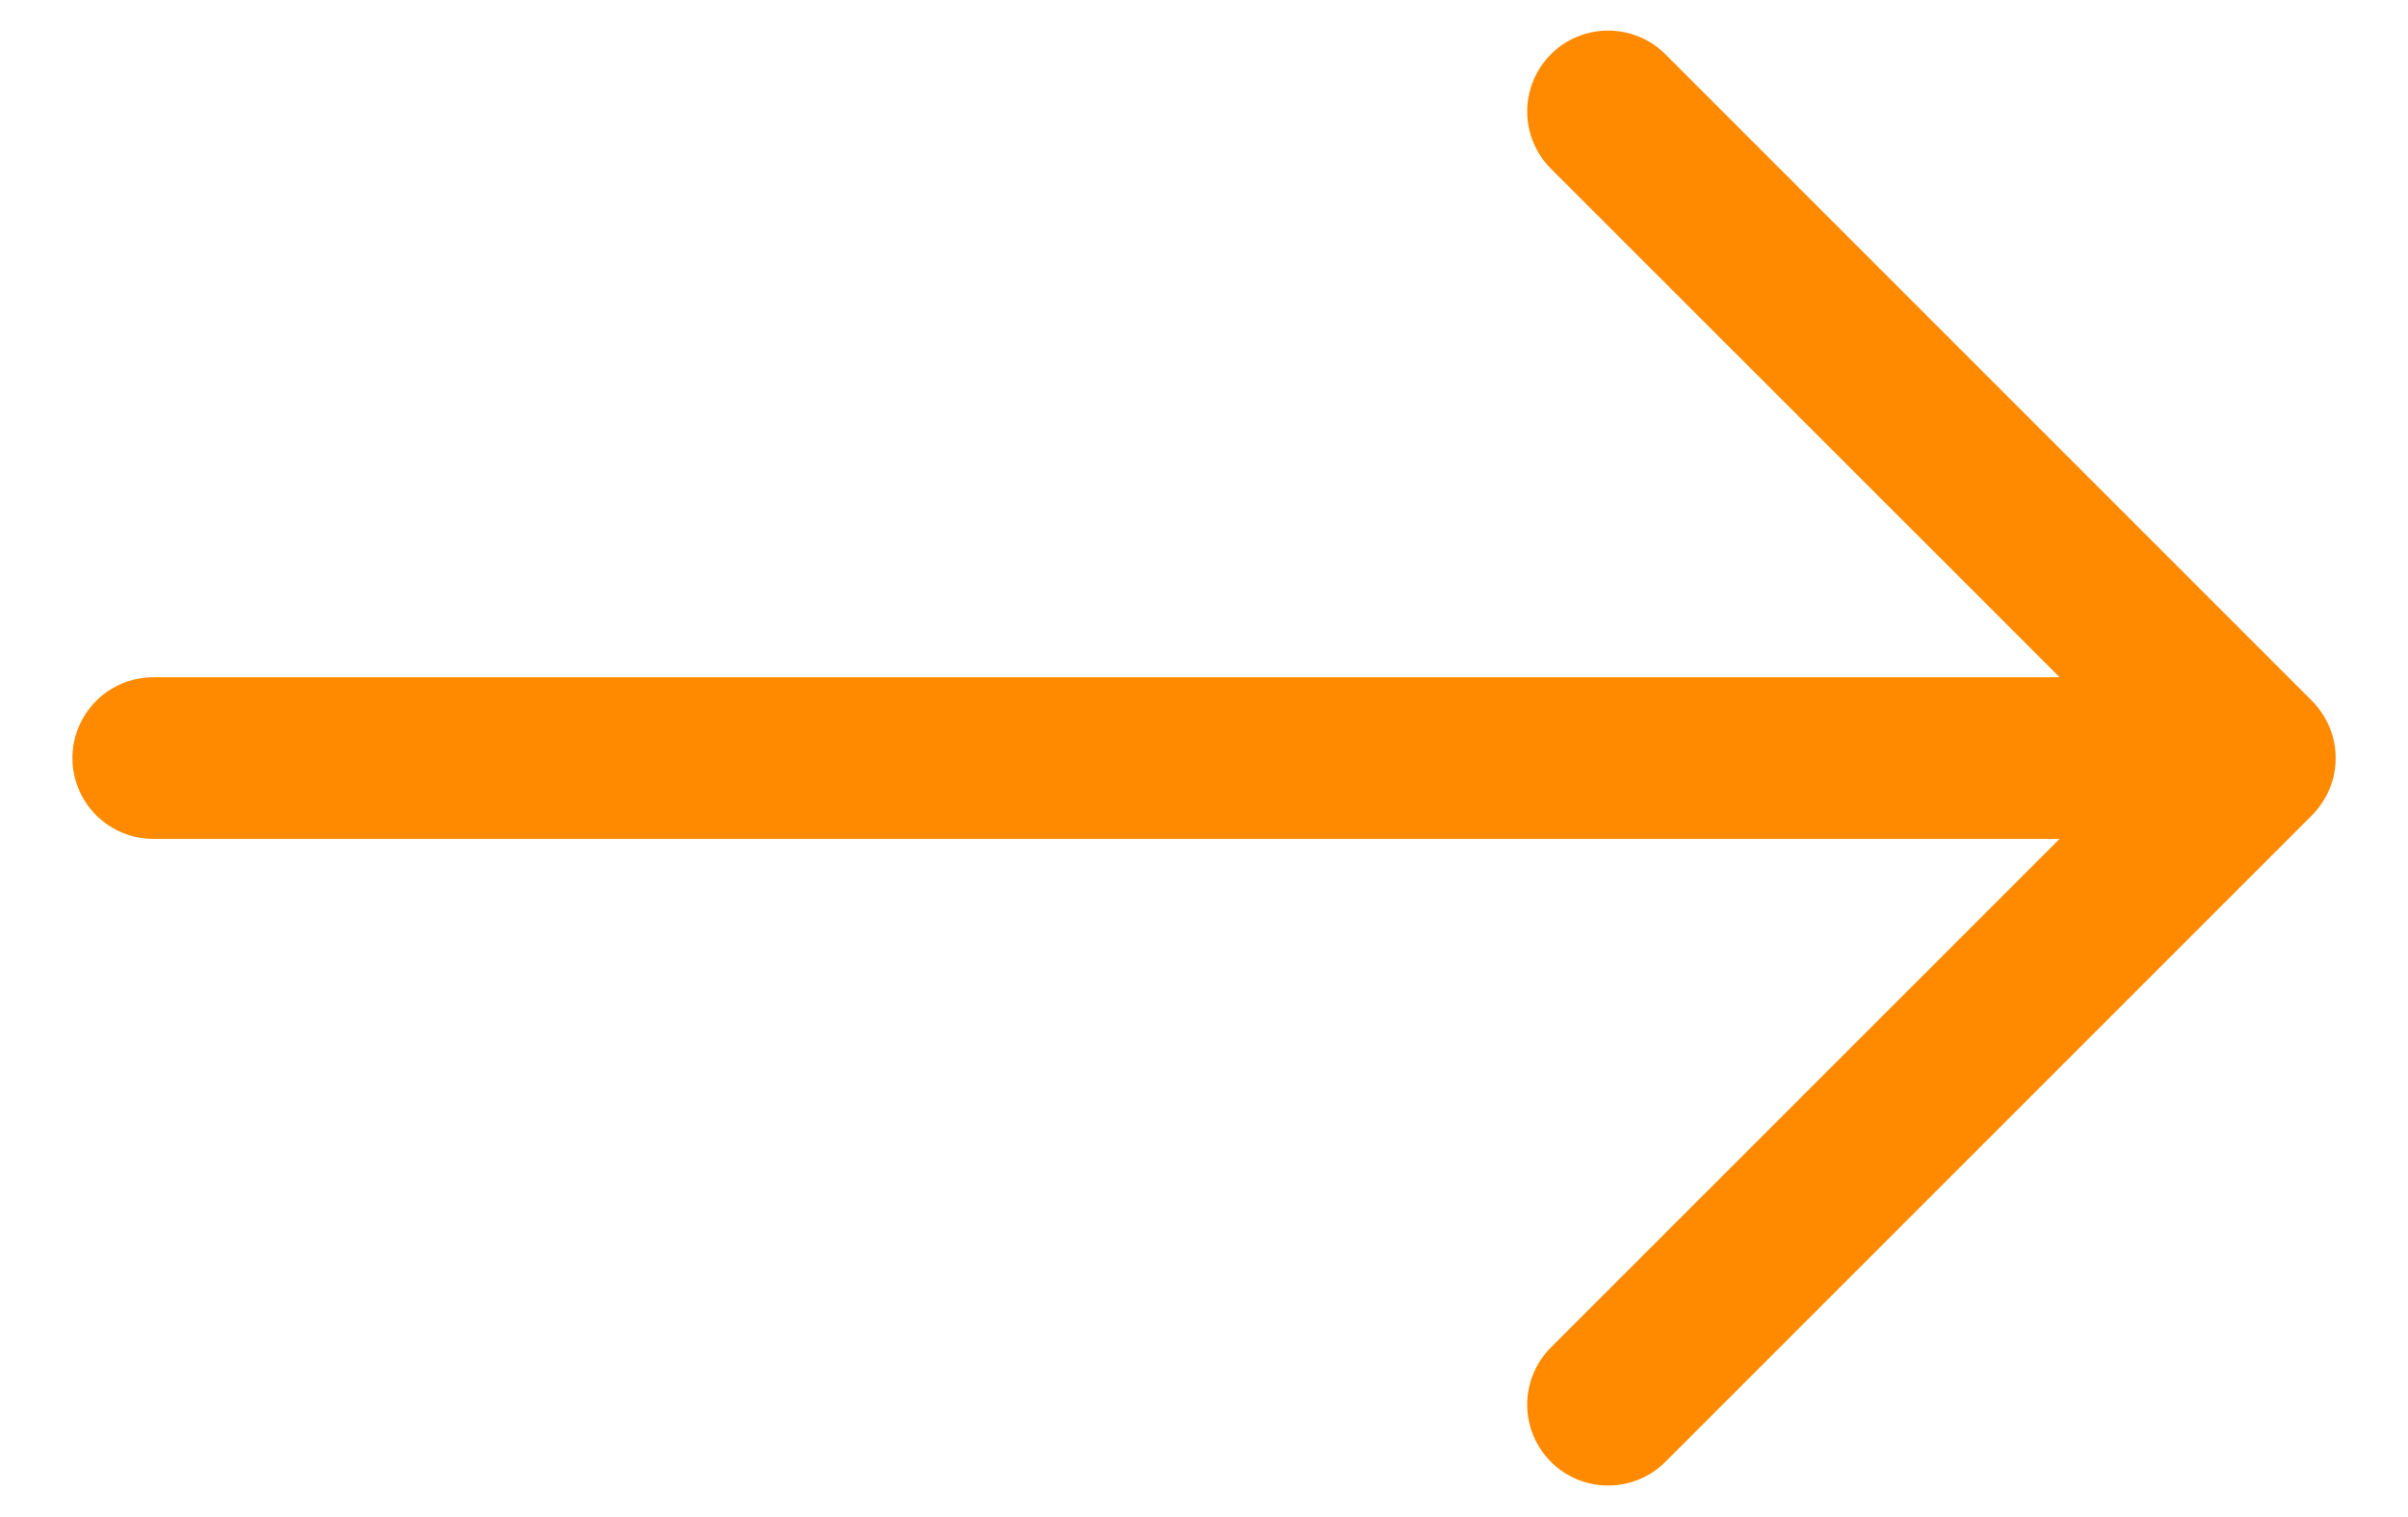
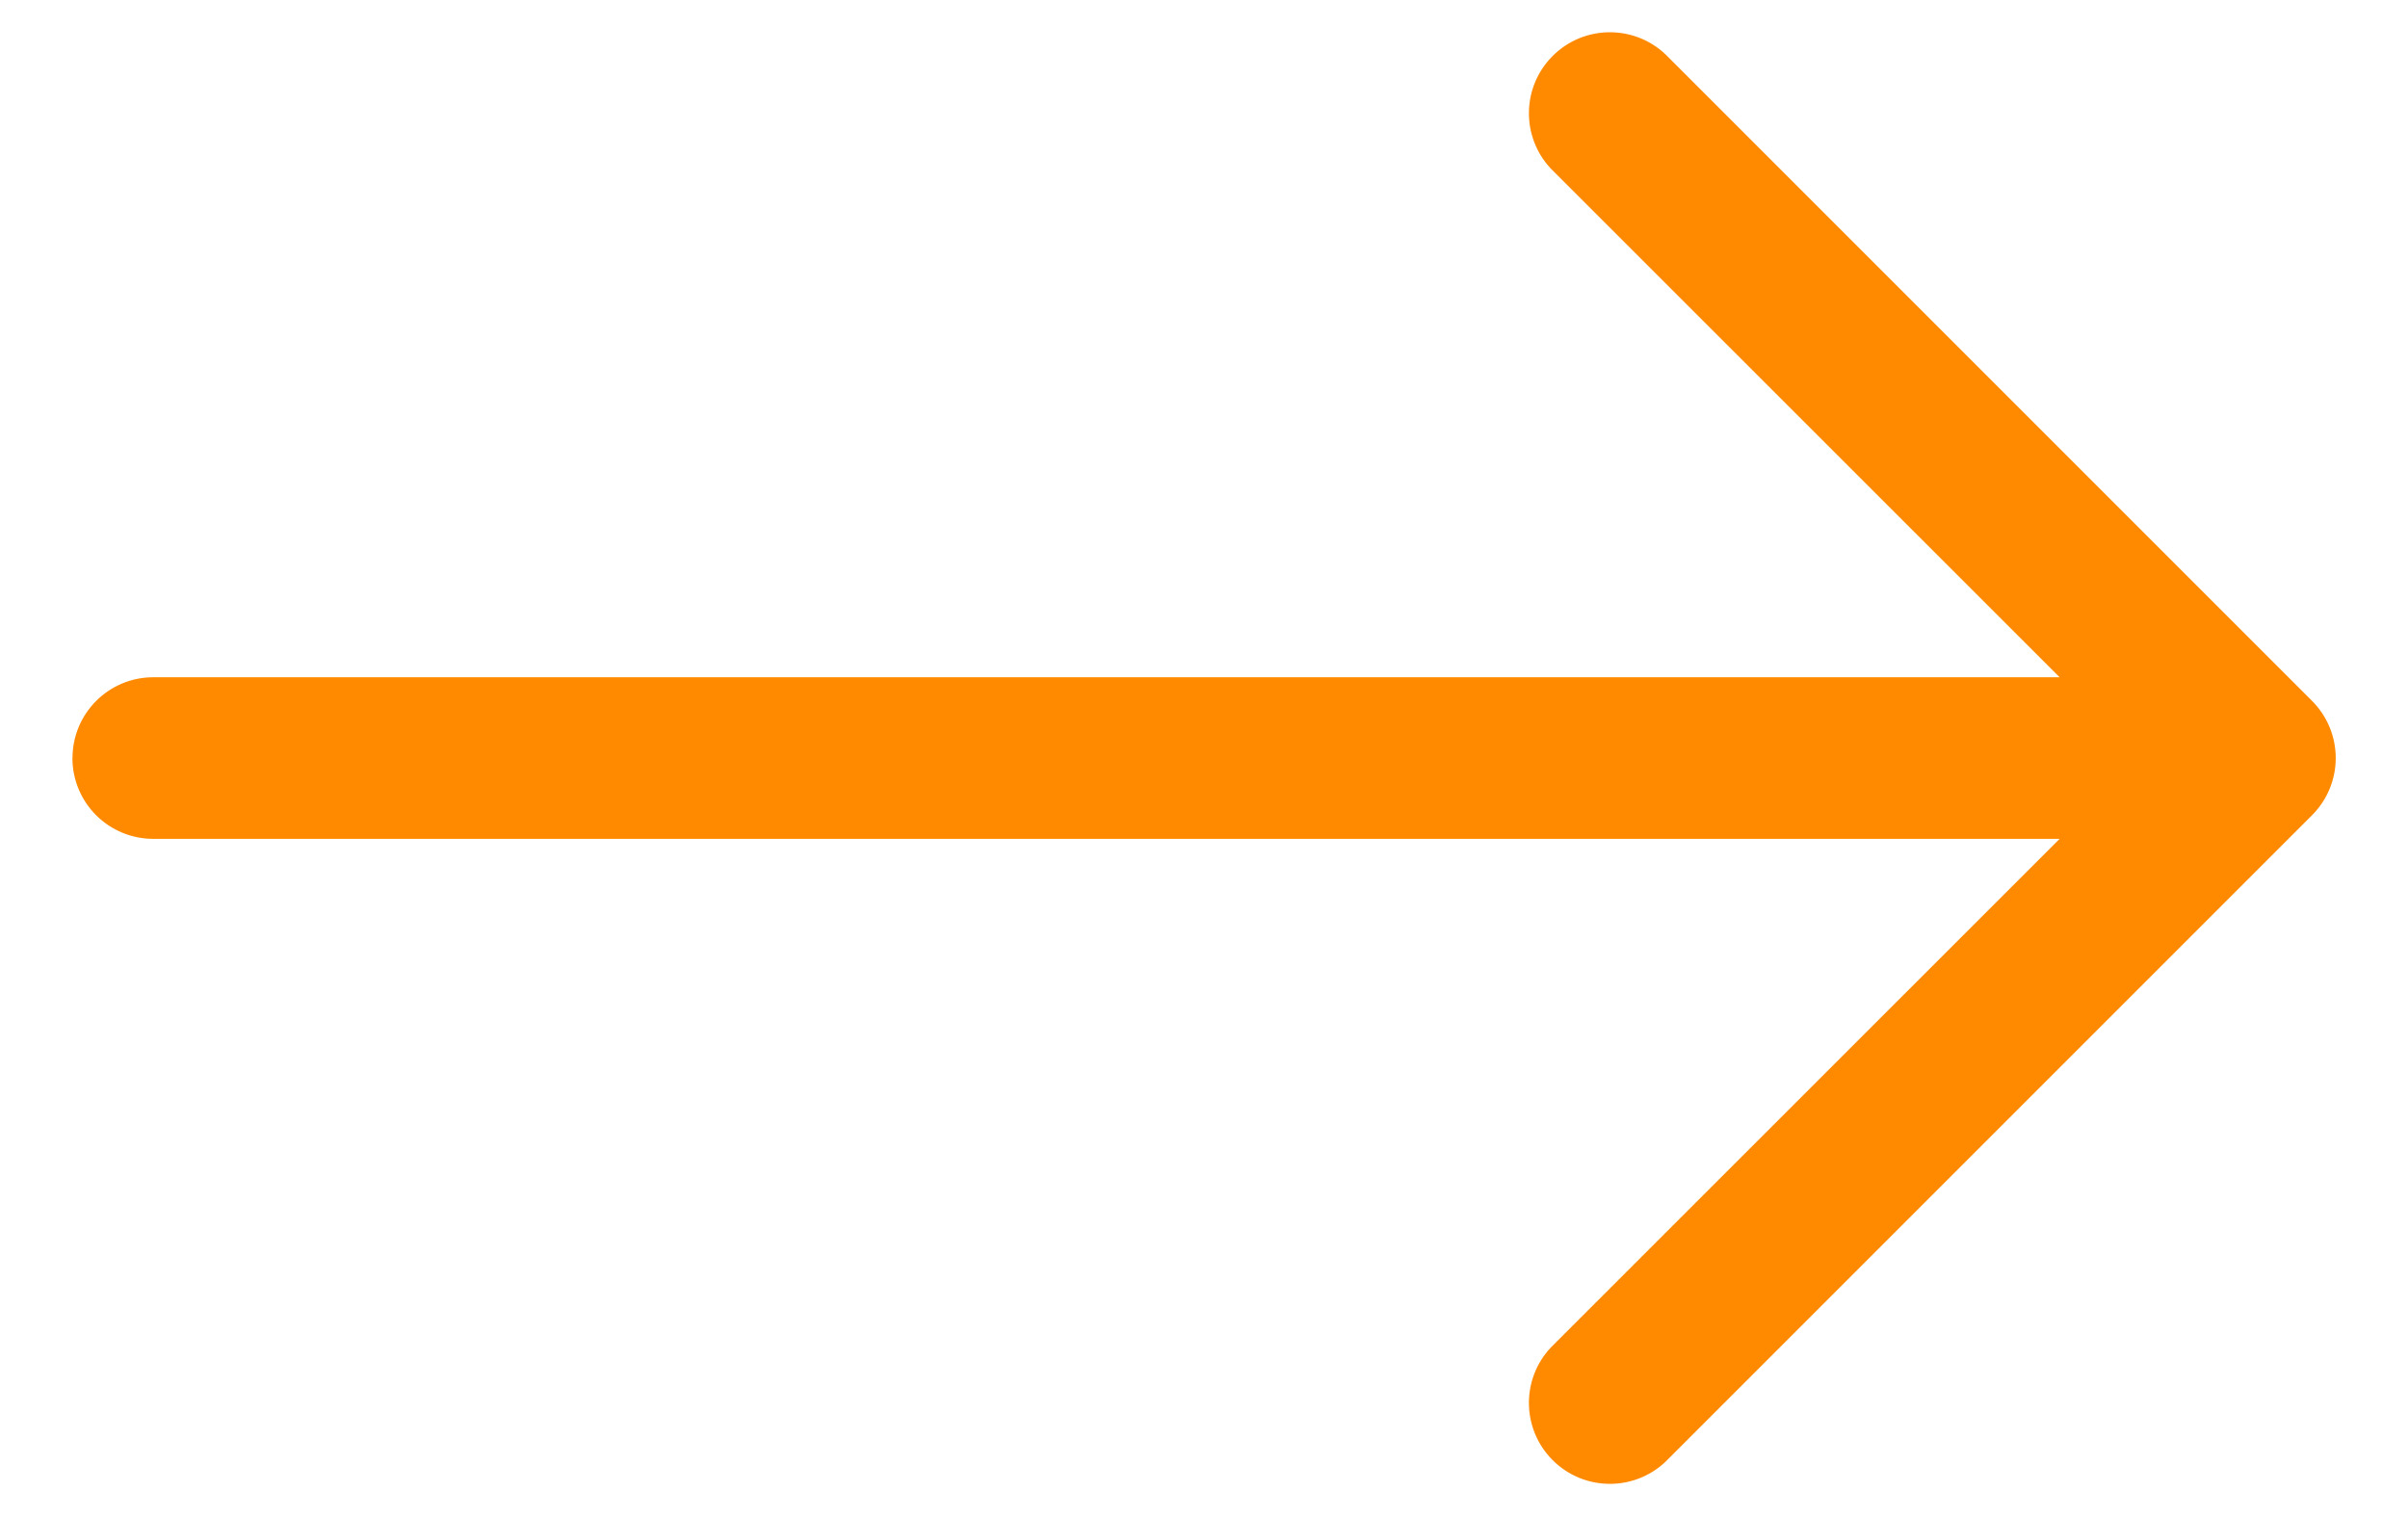
- <svg xmlns="http://www.w3.org/2000/svg" width="27" height="17" viewBox="0 0 27 17" fill="none">
-   <path fill-rule="evenodd" clip-rule="evenodd" d="M0.812 8.5C0.812 8.26 0.908 8.029 1.078 7.859C1.248 7.689 1.478 7.594 1.719 7.594H23.094L17.39 1.892C17.22 1.722 17.124 1.491 17.124 1.25C17.124 1.009 17.22 0.779 17.39 0.608C17.56 0.438 17.791 0.343 18.031 0.343C18.272 0.343 18.503 0.438 18.673 0.608L25.923 7.858C26.007 7.943 26.074 8.043 26.12 8.153C26.166 8.263 26.189 8.381 26.189 8.5C26.189 8.619 26.166 8.737 26.12 8.847C26.074 8.957 26.007 9.057 25.923 9.142L18.673 16.392C18.503 16.562 18.272 16.657 18.031 16.657C17.791 16.657 17.56 16.562 17.39 16.392C17.22 16.221 17.124 15.991 17.124 15.75C17.124 15.509 17.22 15.279 17.39 15.108L23.094 9.406H1.719C1.478 9.406 1.248 9.311 1.078 9.141C0.908 8.971 0.812 8.74 0.812 8.5Z" fill="#FF8A00" />
+ <svg xmlns="http://www.w3.org/2000/svg" width="27" height="17" fill="none">
+   <path fill-rule="evenodd" clip-rule="evenodd" d="M.813 8.5a.906.906 0 0 1 .906-.906h21.375L17.39 1.892A.908.908 0 0 1 18.673.608l7.25 7.25a.906.906 0 0 1 0 1.284l-7.25 7.25a.908.908 0 0 1-1.283-1.284l5.704-5.702H1.719A.906.906 0 0 1 .812 8.5Z" fill="#FF8A00" />
</svg>
